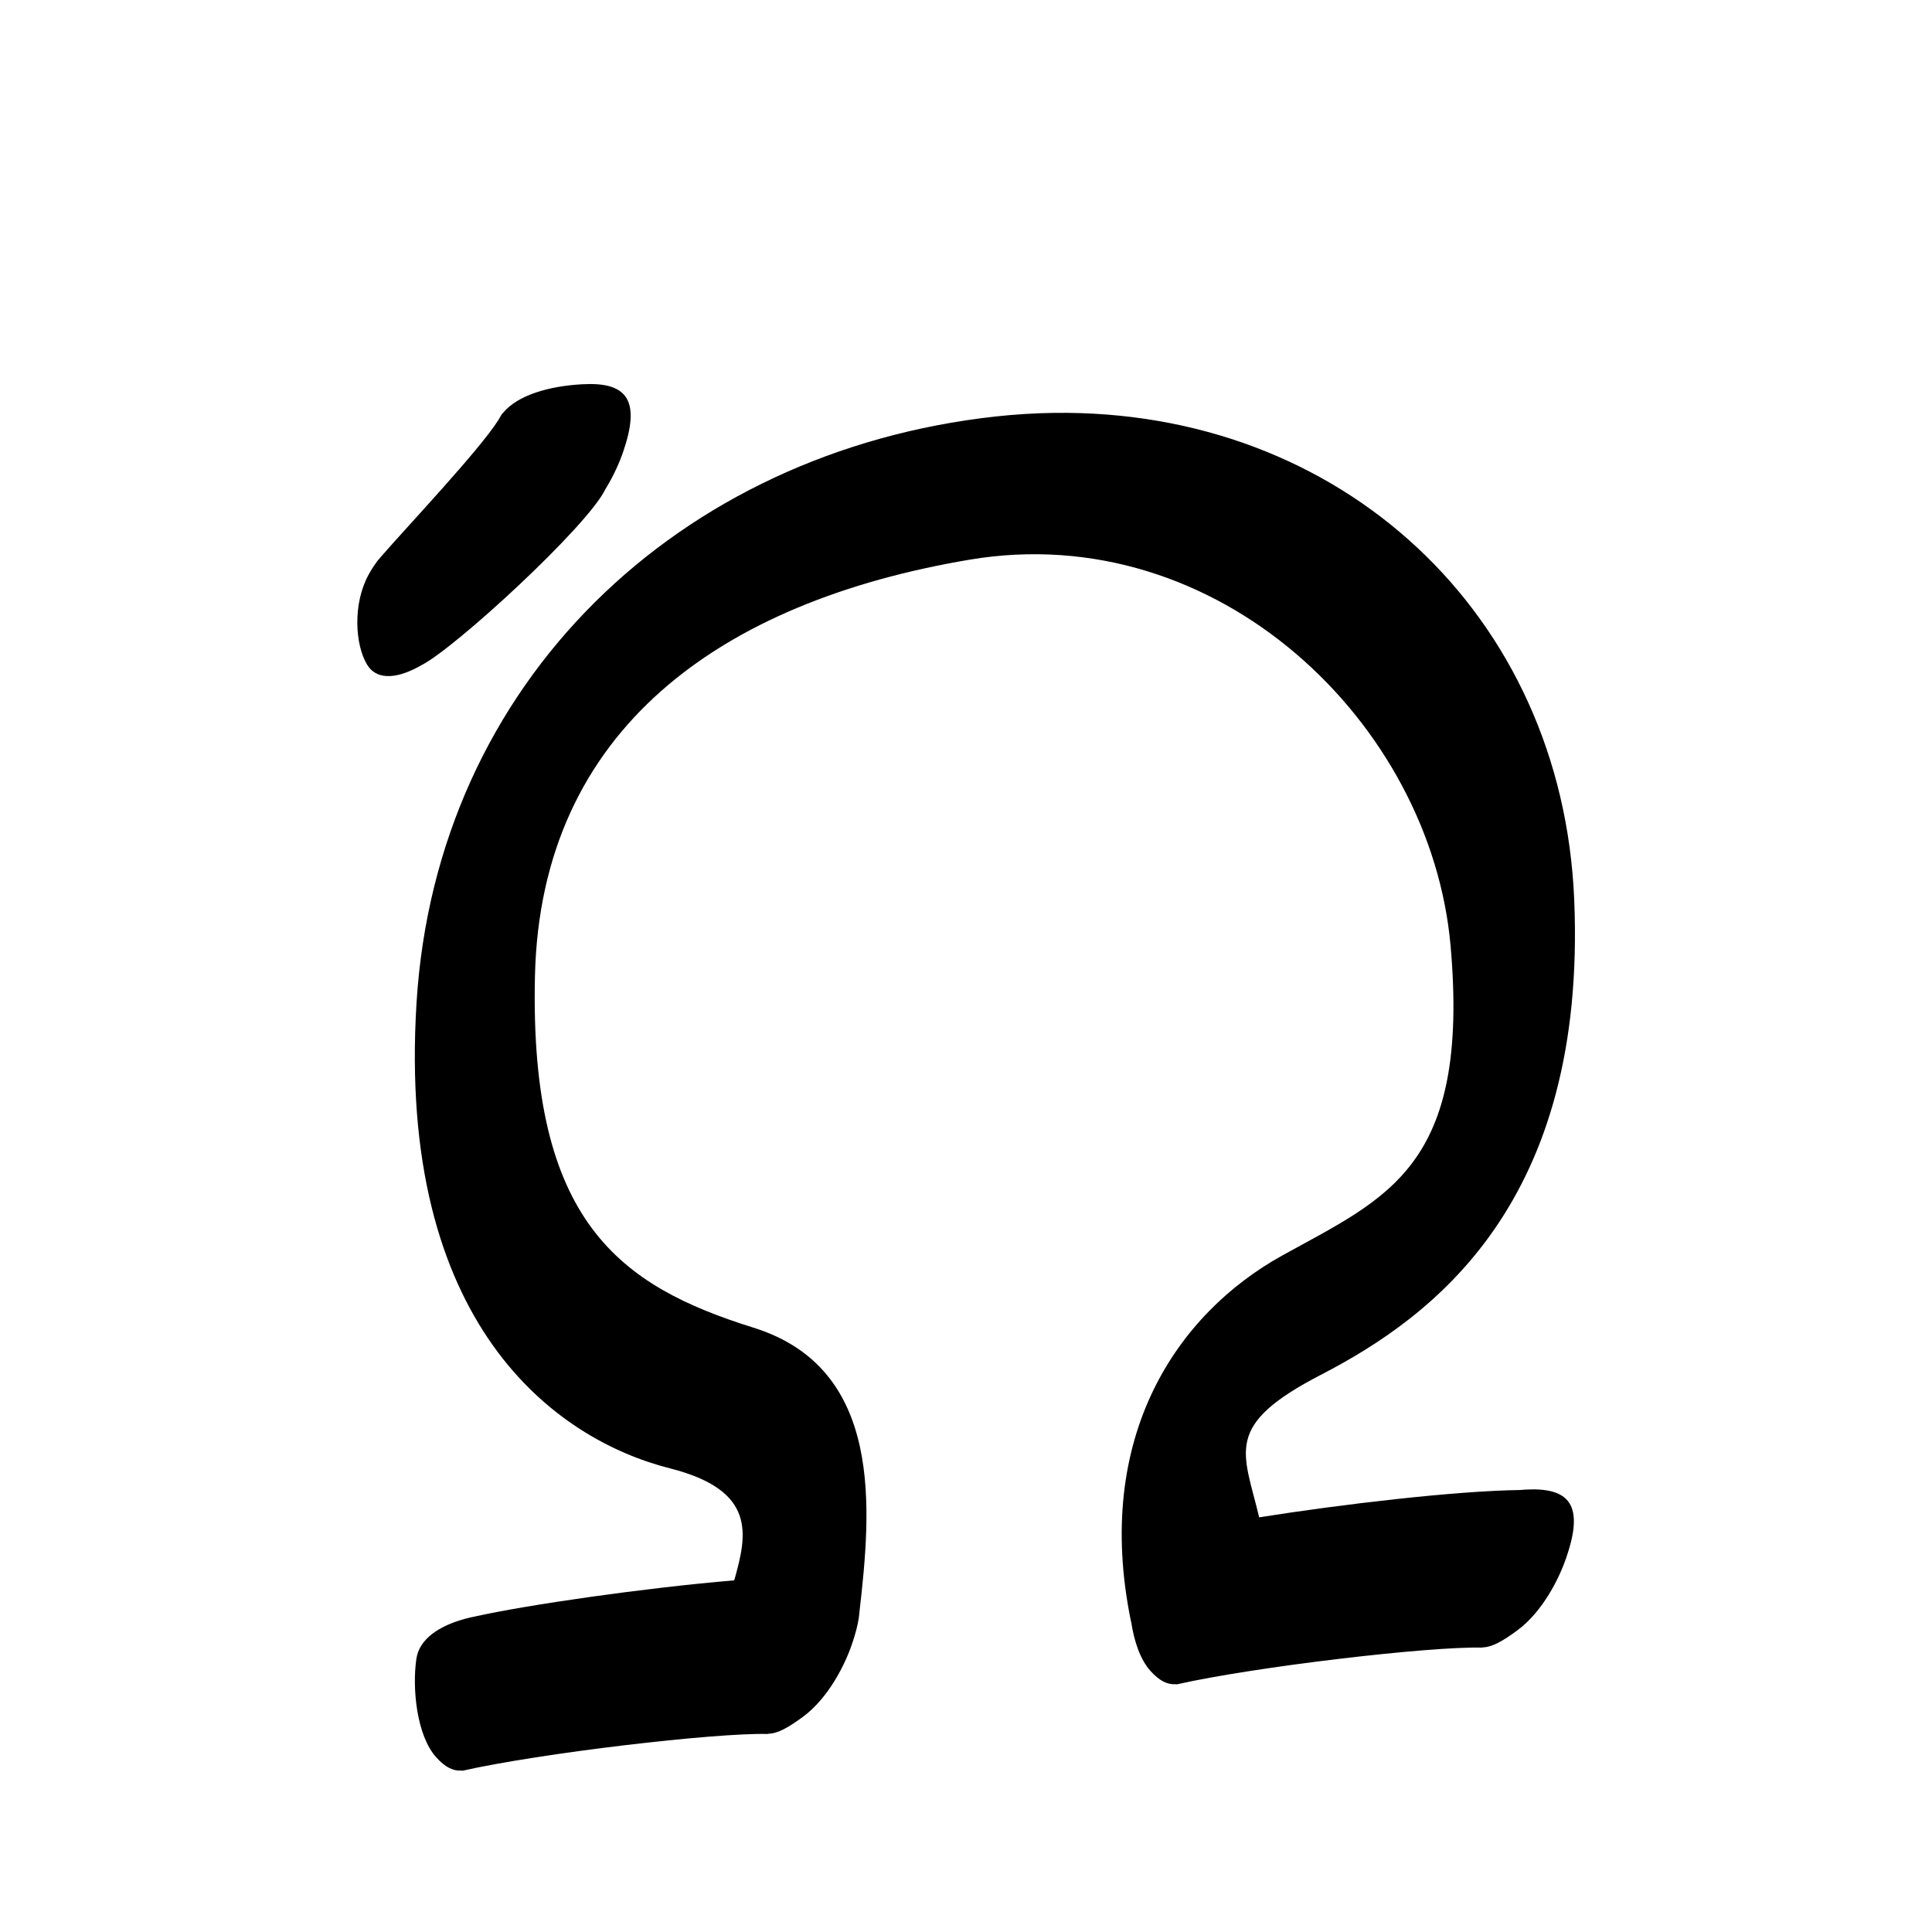
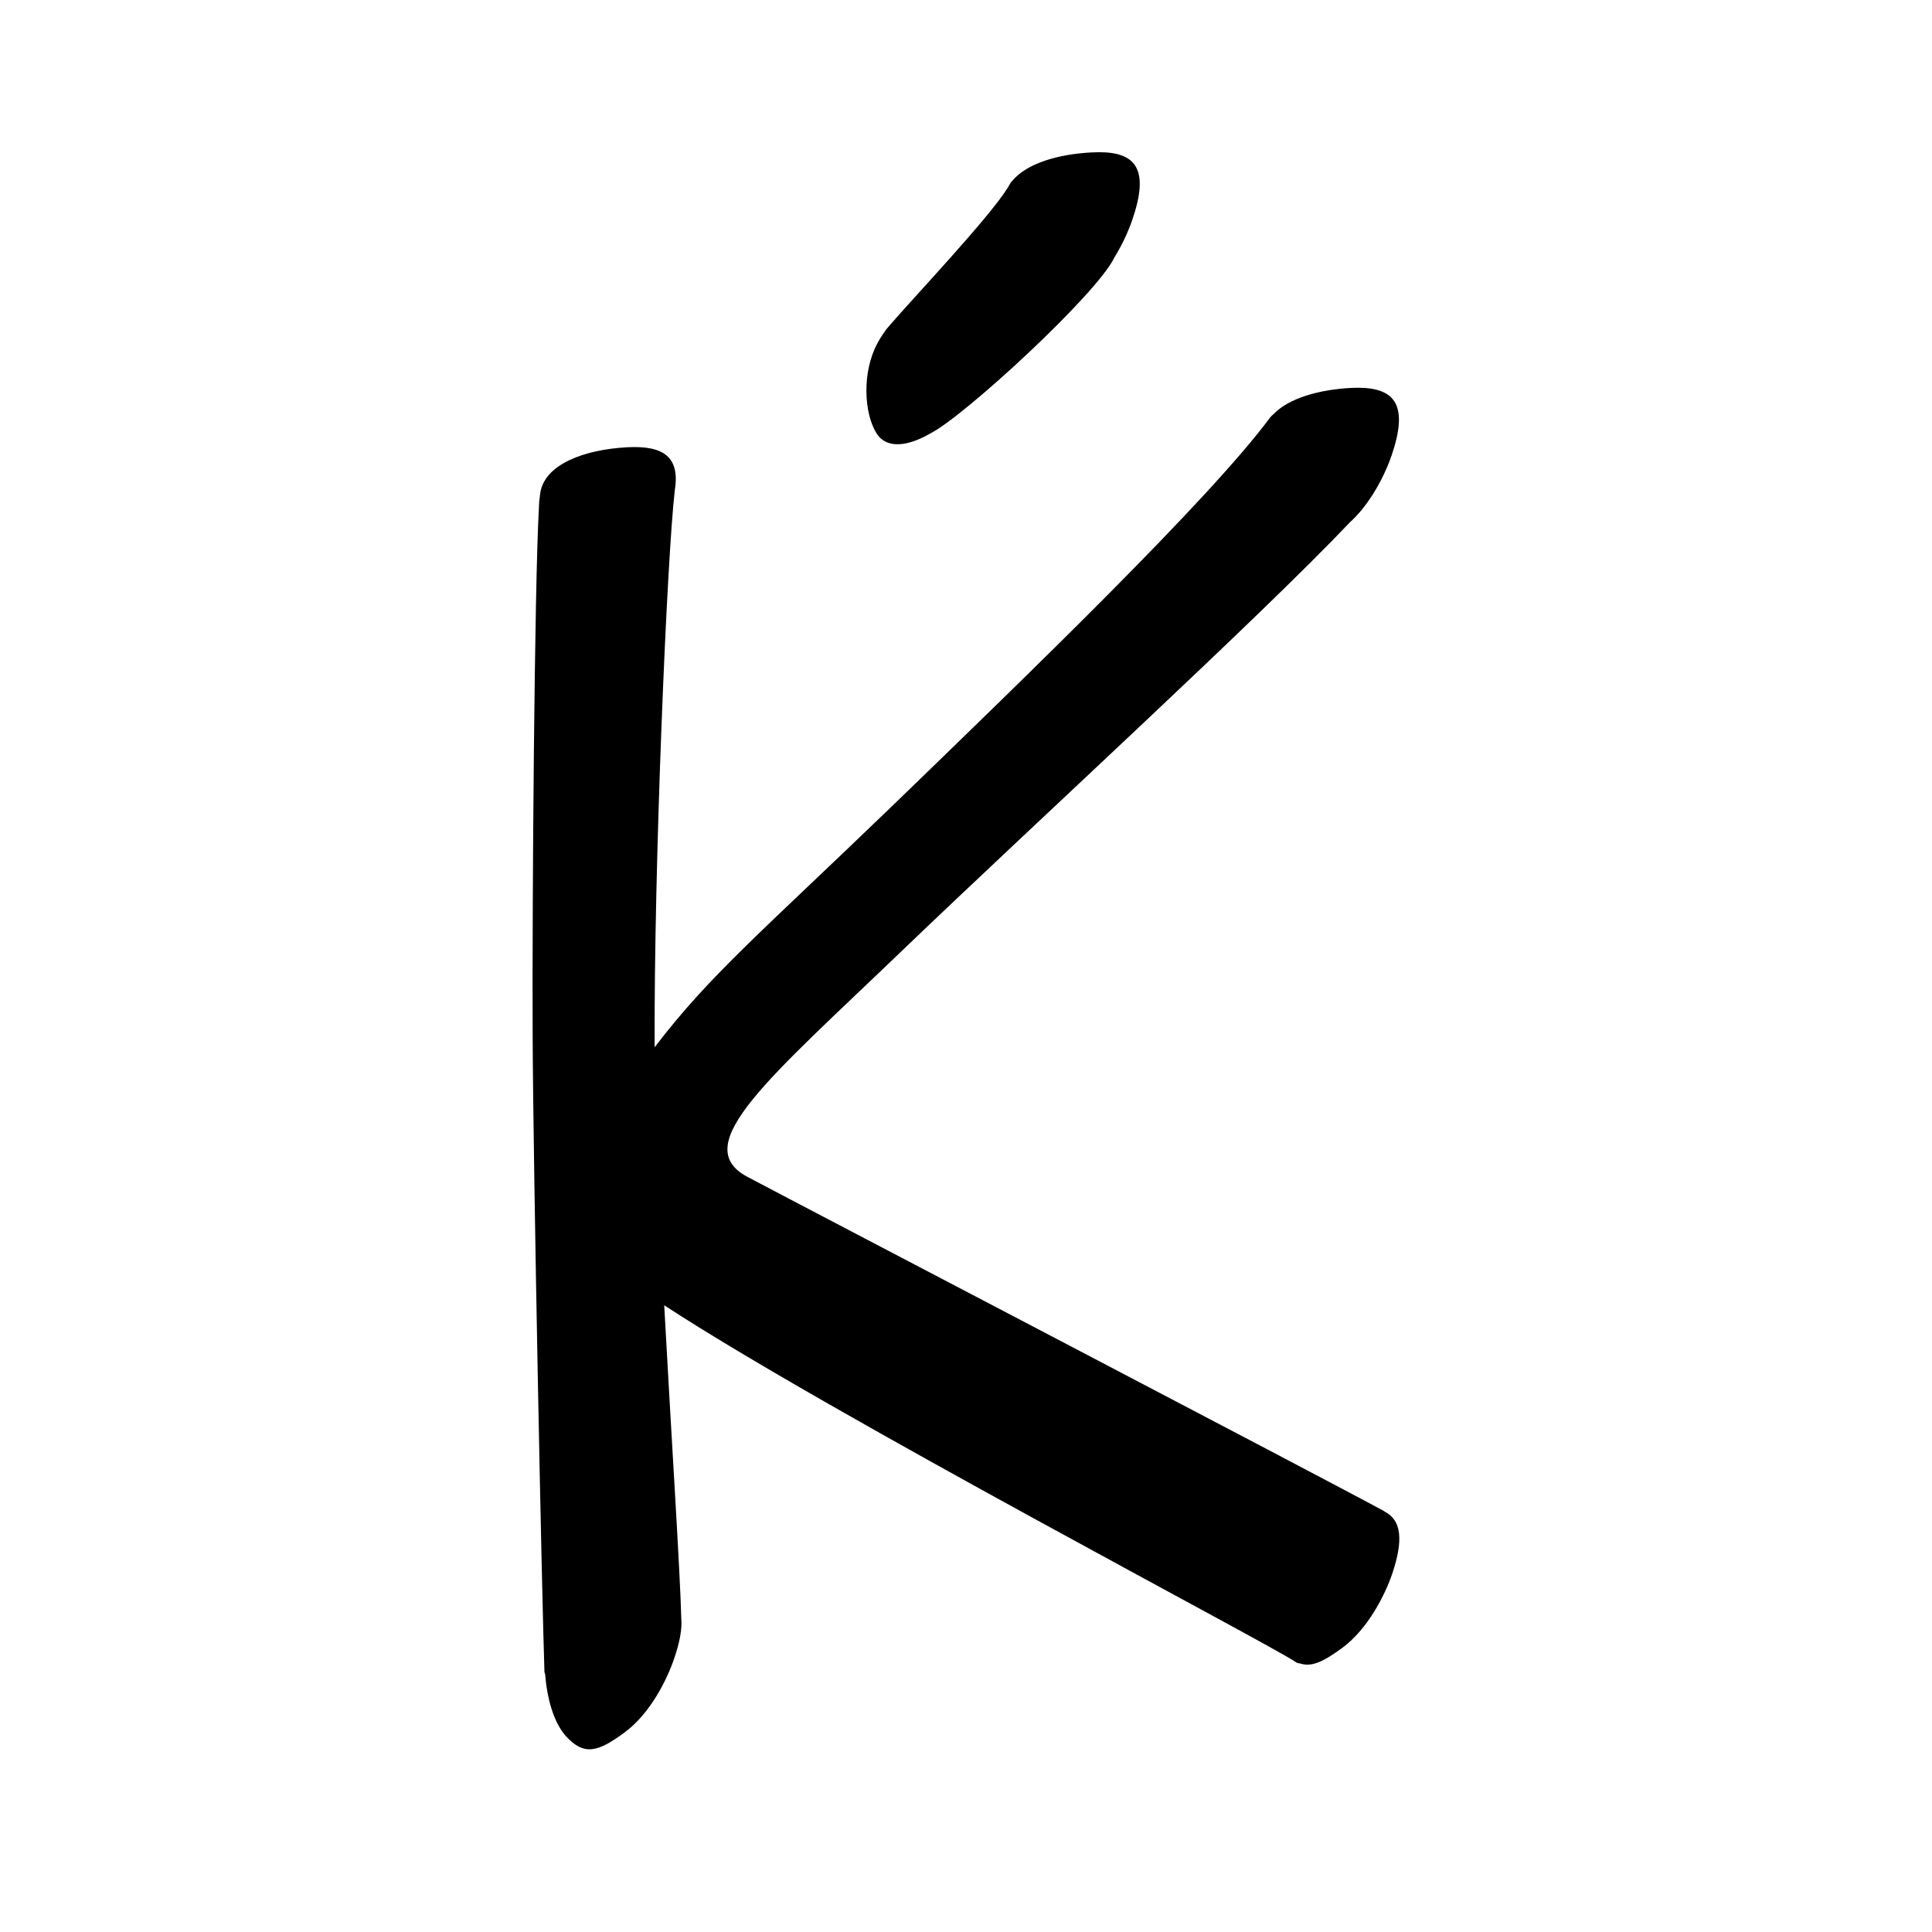
- <svg xmlns="http://www.w3.org/2000/svg" xmlns:ns1="http://xml.openoffice.org/svg/export" version="1.2" width="100mm" height="100mm" viewBox="0 0 10000 10000" preserveAspectRatio="xMidYMid" fill-rule="evenodd" stroke-width="28.222" stroke-linejoin="round" xml:space="preserve" id="svg25">
+ <svg xmlns="http://www.w3.org/2000/svg" xmlns:ns1="http://xml.openoffice.org/svg/export" version="1.2" width="100mm" height="100mm" viewBox="0 0 10000 10000" preserveAspectRatio="xMidYMid" fill-rule="evenodd" stroke-width="28.222" stroke-linejoin="round" xml:space="preserve" id="svg24">
  <defs class="ClipPathGroup" id="defs2">
    <clipPath id="presentation_clip_path_shrink" clipPathUnits="userSpaceOnUse">
      <rect x="10" y="10" width="9980" height="9980" id="rect2" />
    </clipPath>
  </defs>
  <defs class="TextShapeIndex" id="defs3">
-     <g ns1:slide="id1" ns1:id-list="id3 id4 id5 id6 id7 id8 id9 id10 id11 id12" id="g2" />
+     <g ns1:slide="id1" ns1:id-list="id3 id4 id5 id6 id7 id8 id9 id10 id11" id="g2" />
  </defs>
  <defs class="EmbeddedBulletChars" id="defs12">
    <g id="bullet-char-template-57356" transform="scale(0.0004882812,-0.0004882812)">
      <path d="M 580,1141 L 1163,571 580,0 -4,571 580,1141 Z" id="path3" />
    </g>
    <g id="bullet-char-template-57354" transform="scale(0.0004882812,-0.0004882812)">
      <path d="M 8,1128 L 1137,1128 1137,0 8,0 8,1128 Z" id="path4" />
    </g>
    <g id="bullet-char-template-10146" transform="scale(0.0004882812,-0.0004882812)">
      <path d="M 174,0 L 602,739 174,1481 1456,739 174,0 Z M 1358,739 L 309,1346 659,739 1358,739 Z" id="path5" />
    </g>
    <g id="bullet-char-template-10132" transform="scale(0.0004882812,-0.0004882812)">
      <path d="M 2015,739 L 1276,0 717,0 1260,543 174,543 174,936 1260,936 717,1481 1274,1481 2015,739 Z" id="path6" />
    </g>
    <g id="bullet-char-template-10007" transform="scale(0.0004882812,-0.0004882812)">
      <path d="M 0,-2 C -7,14 -16,27 -25,37 L 356,567 C 262,823 215,952 215,954 215,979 228,992 255,992 264,992 276,990 289,987 310,991 331,999 354,1012 L 381,999 492,748 772,1049 836,1024 860,1049 C 881,1039 901,1025 922,1006 886,937 835,863 770,784 769,783 710,716 594,584 L 774,223 C 774,196 753,168 711,139 L 727,119 C 717,90 699,76 672,76 641,76 570,178 457,381 L 164,-76 C 142,-110 111,-127 72,-127 30,-127 9,-110 8,-76 1,-67 -2,-52 -2,-32 -2,-23 -1,-13 0,-2 Z" id="path7" />
    </g>
    <g id="bullet-char-template-10004" transform="scale(0.0004882812,-0.0004882812)">
      <path d="M 285,-33 C 182,-33 111,30 74,156 52,228 41,333 41,471 41,549 55,616 82,672 116,743 169,778 240,778 293,778 328,747 346,684 L 369,508 C 377,444 397,411 428,410 L 1163,1116 C 1174,1127 1196,1133 1229,1133 1271,1133 1292,1118 1292,1087 L 1292,965 C 1292,929 1282,901 1262,881 L 442,47 C 390,-6 338,-33 285,-33 Z" id="path8" />
    </g>
    <g id="bullet-char-template-9679" transform="scale(0.0004882812,-0.0004882812)">
      <path d="M 813,0 C 632,0 489,54 383,161 276,268 223,411 223,592 223,773 276,916 383,1023 489,1130 632,1184 813,1184 992,1184 1136,1130 1245,1023 1353,916 1407,772 1407,592 1407,412 1353,268 1245,161 1136,54 992,0 813,0 Z" id="path9" />
    </g>
    <g id="bullet-char-template-8226" transform="scale(0.0004882812,-0.0004882812)">
      <path d="M 346,457 C 273,457 209,483 155,535 101,586 74,649 74,723 74,796 101,859 155,911 209,963 273,989 346,989 419,989 480,963 531,910 582,859 608,796 608,723 608,648 583,586 532,535 482,483 420,457 346,457 Z" id="path10" />
    </g>
    <g id="bullet-char-template-8211" transform="scale(0.0004882812,-0.0004882812)">
      <path d="M -4,459 L 1135,459 1135,606 -4,606 -4,459 Z" id="path11" />
    </g>
    <g id="bullet-char-template-61548" transform="scale(0.0004882812,-0.0004882812)">
      <path d="M 173,740 C 173,903 231,1043 346,1159 462,1274 601,1332 765,1332 928,1332 1067,1274 1183,1159 1299,1043 1357,903 1357,740 1357,577 1299,437 1183,322 1067,206 928,148 765,148 601,148 462,206 346,322 231,437 173,577 173,740 Z" id="path12" />
    </g>
  </defs>
-   <path id="path13" d="M 3054.801 1987.786 C 3041.782 1987.774 3028.164 1988.162 3013.976 1988.974 C 2840.855 1998.167 2680.769 2045.579 2605.836 2134.65 C 2600.665 2139.203 2596.364 2144.604 2593.02 2150.98 C 2592.496 2151.999 2591.776 2153.232 2591.211 2154.287 C 2587.357 2160.151 2583.766 2166.137 2580.618 2172.322 C 2483.534 2328.437 2092.864 2741.248 1975.538 2877.654 C 1971.146 2882.439 1966.916 2887.529 1962.671 2892.64 C 1959.781 2896.096 1954.363 2902.089 1952.025 2904.991 C 1949.906 2907.622 1948.023 2910.692 1946.186 2913.776 C 1932.432 2932.584 1919.371 2953.114 1907.015 2975.994 C 1825.015 3126.994 1837.987 3337.997 1899.987 3439.997 C 1955.53 3531.373 2073.65 3505.489 2181.055 3443.046 C 2351.273 3358.547 3040.445 2725 3132.987 2533.024 C 3133.052 2532.89 3133.078 2532.744 3133.142 2532.61 C 3176.699 2462.177 3207.789 2390.648 3226.005 2337.015 C 3313.192 2082.952 3250.072 1987.954 3054.801 1987.786 z M 5453.362 2137.131 C 5354.048 2138.541 5253.191 2144.742 5151.003 2155.992 C 3515.003 2336.992 2258.992 3528.019 2155.992 5190.019 C 2052.992 6852.019 2872.023 7449.001 3467.023 7600.001 C 3918.115 7714.48 3867.416 7942.792 3800.388 8179.862 C 3334.087 8219.292 2734.755 8305.647 2460.47 8366.466 C 2445.786 8369.417 2431.373 8372.625 2417.32 8376.233 C 2416.33 8376.474 2414.991 8376.768 2414.013 8377.008 C 2413.854 8377.048 2413.706 8377.121 2413.548 8377.163 C 2274.468 8413.611 2169.729 8482.589 2155.011 8587.021 C 2133.011 8737.021 2156.002 8982.982 2258.002 9095.982 C 2303.792 9146.493 2344.011 9167.091 2387.916 9164.402 C 2390.271 9164.707 2392.576 9165.272 2394.996 9165.022 C 2797.996 9074.022 3701.987 8968.008 3972.987 8975.008 C 3974.768 8974.904 3976.686 8974.139 3978.517 8973.767 C 4028.278 8971.916 4082.545 8940.131 4154.992 8887.003 C 4288.992 8789.003 4375.997 8611.992 4410.997 8505.992 C 4427.757 8457.334 4438.851 8414.587 4444.638 8377.111 C 4444.688 8376.718 4444.954 8376.369 4445 8375.975 C 4445.1 8375.101 4445.209 8374.111 4445.31 8373.236 C 4446.791 8363.095 4447.788 8353.44 4448.462 8344.09 C 4508.908 7815.044 4577.792 7083.848 3900.02 6871.984 C 3209.02 6655.984 2738.978 6324.976 2768.978 5049.976 C 2798.978 3774.976 3730.988 3113.981 5017.988 2896.981 C 6304.988 2679.981 7406.017 3745.017 7508.017 4894.016 C 7610.017 6043.016 7176.977 6198.983 6635.977 6498.983 C 6094.977 6798.983 5657.01 7433.976 5854.01 8392.976 C 5854.213 8394.046 5854.915 8394.816 5855.146 8395.87 C 5870.174 8494.762 5901.742 8589.996 5954.985 8648.981 C 6000.776 8699.492 6040.994 8720.09 6084.9 8717.401 C 6087.254 8717.706 6089.56 8718.27 6091.98 8718.021 C 6494.98 8627.021 7399.023 8521.006 7670.023 8528.006 C 7671.794 8527.903 7673.68 8527.135 7675.5 8526.766 C 7725.261 8524.915 7779.528 8493.129 7851.975 8440.002 C 7985.975 8342.002 8072.98 8164.991 8107.98 8058.991 C 8200.98 7788.991 8122.986 7698.02 7896.986 7710.02 C 7886.931 7710.596 7877.015 7711.463 7867.065 7712.294 C 7533.479 7716.734 6944.175 7785.898 6517.483 7853.732 C 6436.024 7511.636 6329.454 7378.523 6836.999 7116 C 7416.999 6816 8214.978 6226.98 8147.978 4653.98 C 8085.166 3179.292 6943.079 2115.974 5453.362 2137.131 z " />
+   <path id="path13" d="M 5689.833 787.807 C 5676.815 787.796 5663.197 788.183 5649.009 788.996 C 5475.624 798.202 5315.294 845.699 5240.507 935.033 C 5235.506 939.516 5231.262 944.784 5228.001 951.001 C 5227.548 951.884 5226.883 952.934 5226.399 953.844 C 5222.489 959.763 5218.944 965.839 5215.754 972.085 C 5118.839 1128.15 4727.21 1541.936 4610.209 1678.037 C 4606.291 1682.318 4602.486 1686.881 4598.686 1691.421 C 4595.452 1695.278 4589.576 1701.823 4587.007 1705.012 C 4584.829 1707.715 4582.943 1710.824 4581.064 1714.004 C 4567.364 1732.76 4554.309 1753.216 4541.997 1776.016 C 4459.997 1927.016 4473.02 2138.018 4535.02 2240.018 C 4590.657 2331.55 4709.053 2305.38 4816.605 2242.706 C 4987.805 2157.059 5675.582 1524.752 5768.02 1332.994 C 5768.126 1332.776 5768.174 1332.54 5768.278 1332.322 C 5811.753 1261.971 5842.793 1190.554 5860.986 1136.985 C 5948.173 882.922 5885.105 787.976 5689.833 787.807 z M 7030.992 2006.958 C 7017.926 2006.884 7004.263 2007.241 6990.013 2007.991 C 6823.679 2017.559 6669.333 2061.874 6591.019 2144.365 C 6585.361 2148.852 6579.942 2153.959 6574.999 2160.023 C 6256.999 2589.023 5314.976 3496.978 4619.976 4169.978 C 3935.231 4830.163 3674.155 5046.238 3388.32 5420.548 C 3384.512 4482.305 3452.534 2878.998 3492.707 2538.811 C 3520.456 2365.523 3435.229 2305.093 3246.985 2315.001 C 3019.985 2327.001 2817.005 2405.004 2796.005 2554.004 C 2794.317 2565.513 2792.962 2577.746 2791.819 2590.281 C 2791.621 2591.194 2791.075 2592.105 2790.992 2593.02 C 2790.707 2597.067 2790.447 2606.369 2790.166 2610.797 C 2789.644 2618.897 2789.374 2627.211 2789.08 2635.601 C 2766.374 3040.467 2754.075 4660.514 2756.989 5361.016 C 2759.989 6079.016 2805.019 8278.978 2818.019 8651.978 C 2818.019 8656.942 2819.427 8661.104 2821.481 8664.897 C 2830.948 8785.989 2863.723 8913.036 2929.02 8986.015 C 3025.02 9092.015 3097.981 9065.998 3232.981 8966.998 C 3366.981 8867.998 3452.986 8691.987 3488.986 8585.987 C 3518.698 8499.408 3530.878 8431.404 3526.4 8379.23 C 3519.923 8126.563 3474.949 7436.958 3437.93 6755.97 C 4300.19 7320.682 6579.948 8513.775 6706.981 8602.989 C 6713.264 8607.387 6720.969 8609.36 6729.305 8610.12 C 6791.475 8630.918 6854.694 8597.412 6948 8528.988 C 7081 8430.988 7168.986 8254.012 7204.986 8149.012 C 7266.475 7968.557 7252.364 7868.126 7168.245 7824.897 C 7165.734 7823.323 7163.682 7821.458 7161.01 7819.988 C 6882.01 7666.988 4178.981 6255.998 3867.981 6090.998 C 3558.981 5925.998 3981.012 5581.997 4675.012 4914.997 C 5340.666 4276.238 6522.615 3193.624 6987.687 2702.781 C 7006.993 2685.232 7025.119 2666.217 7042.102 2646.143 C 7043.991 2644.093 7047.119 2641.036 7048.975 2639.012 C 7049.495 2638.255 7049.564 2637.25 7050.061 2636.48 C 7125.823 2543.585 7177.418 2432.405 7203.023 2357.014 C 7289.273 2103.889 7226.981 2008.056 7030.992 2006.958 z " />
</svg>
